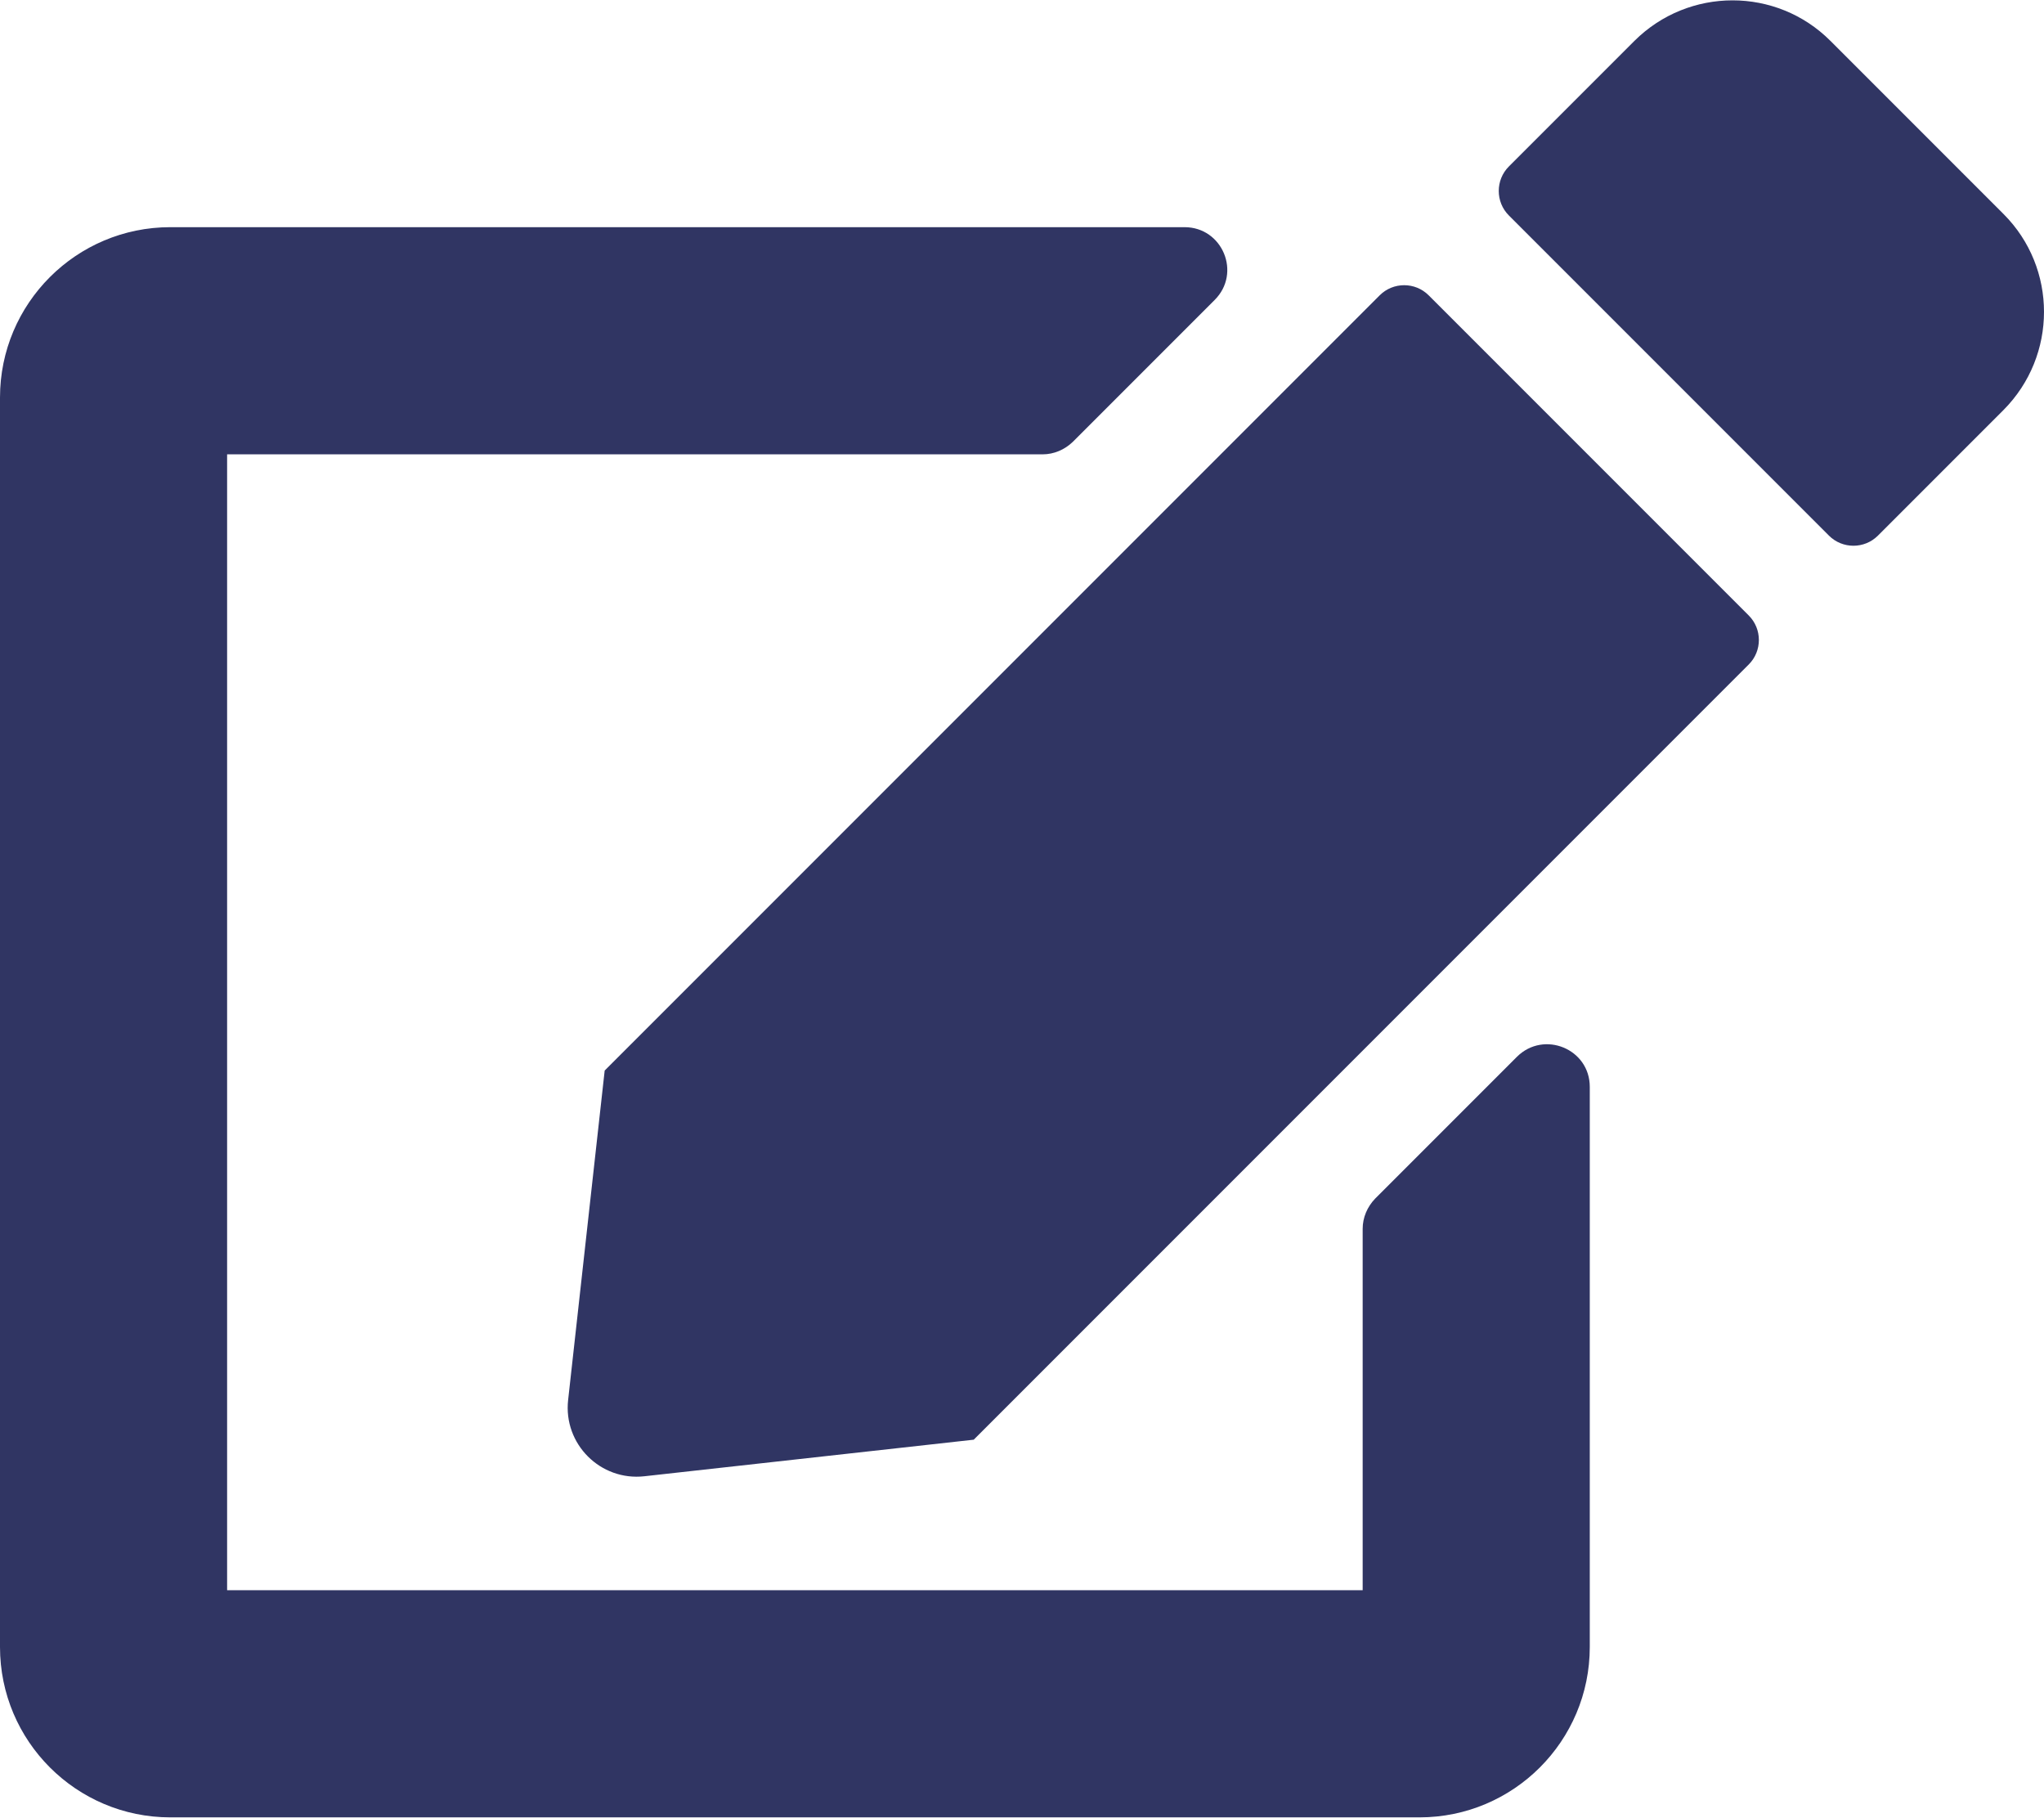
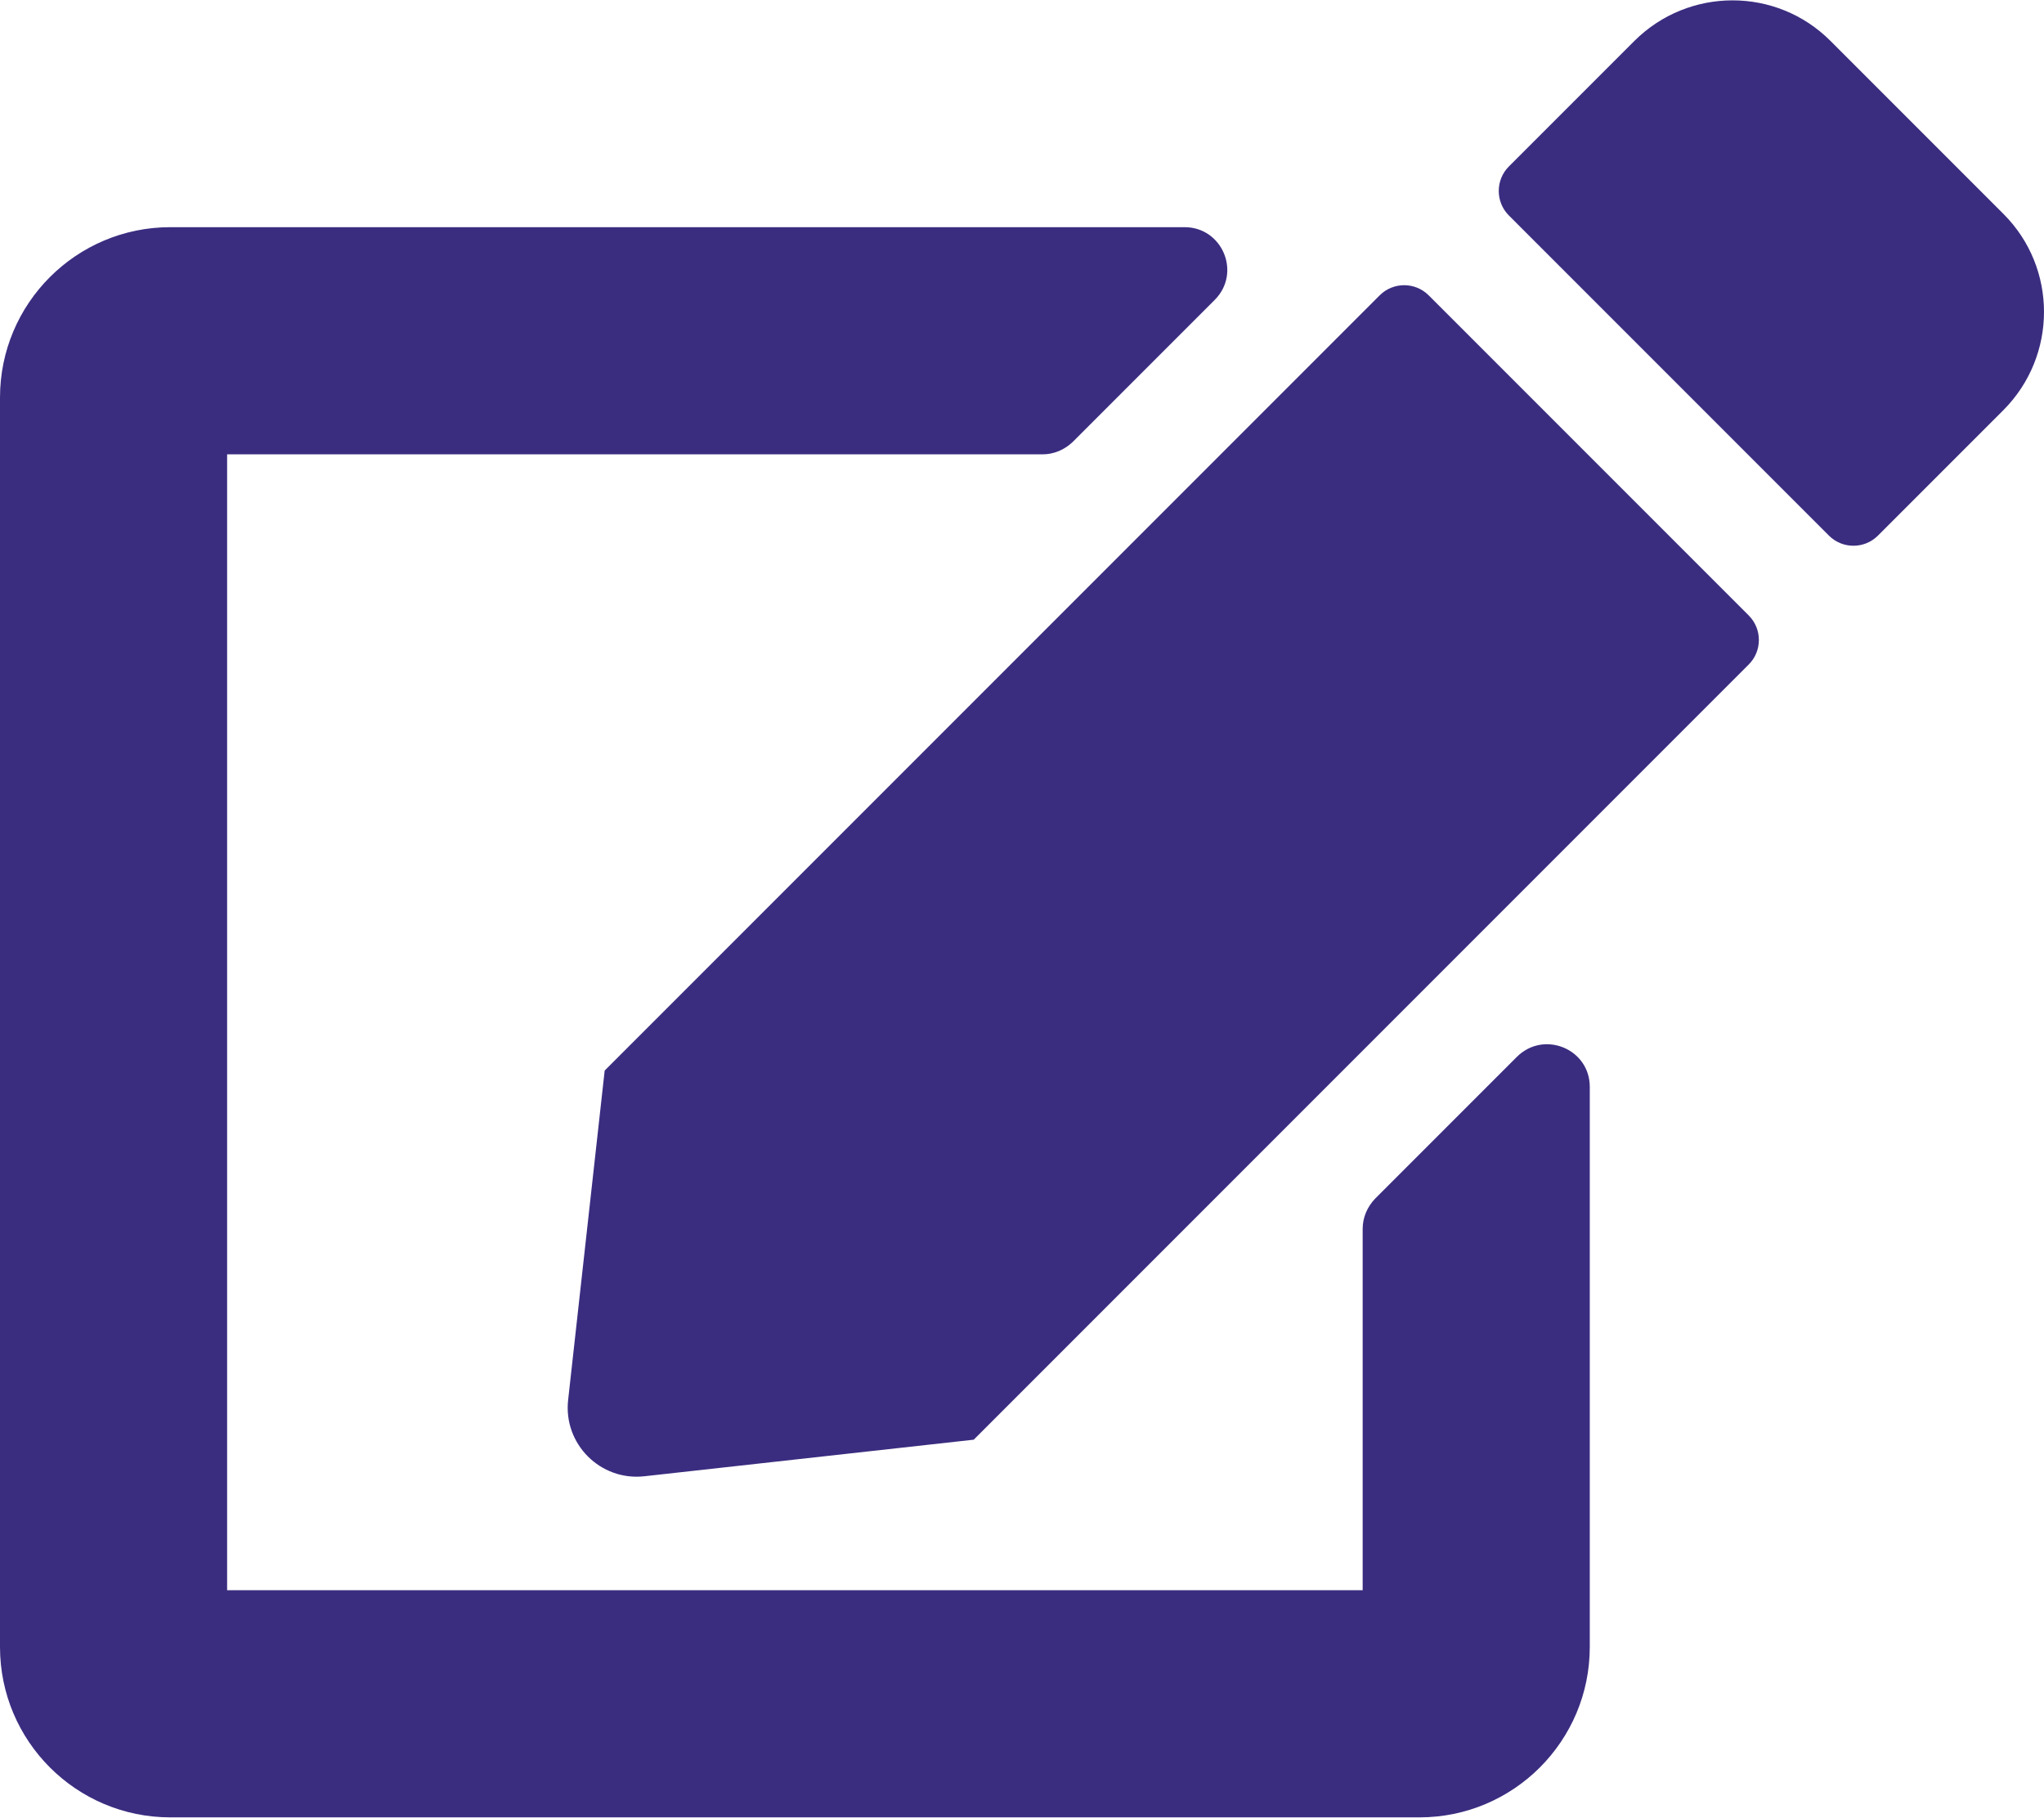
<svg xmlns="http://www.w3.org/2000/svg" viewBox="0 0 576 512">
-   <path d="M402.6 83.2l90.2 90.2c3.8 3.8 3.8 10 0 13.8L274.4 405.6l-92.8 10.3c-12.4 1.4-22.9-9.1-21.5-21.5l10.3-92.8L388.8 83.2c3.8-3.8 10-3.8 13.8 0zm162-22.9l-48.8-48.8c-15.2-15.2-39.9-15.2-55.2 0l-35.4 35.4c-3.8 3.8-3.8 10 0 13.8l90.2 90.2c3.8 3.8 10 3.8 13.8 0l35.4-35.4c15.2-15.3 15.2-40 0-55.2zM384 346.2V448H64V128h229.8c3.2 0 6.2-1.3 8.5-3.5l40-40c7.6-7.6 2.2-20.5-8.5-20.5H48C21.5 64 0 85.5 0 112v352c0 26.5 21.5 48 48 48h352c26.5 0 48-21.5 48-48V306.2c0-10.7-12.9-16-20.5-8.5l-40 40c-2.2 2.3-3.5 5.3-3.5 8.5z" fill="#303563" />
+   <path d="M402.6 83.2l90.2 90.2c3.8 3.8 3.8 10 0 13.8L274.4 405.6l-92.8 10.3c-12.4 1.4-22.9-9.1-21.5-21.5l10.3-92.8L388.8 83.2c3.8-3.8 10-3.8 13.8 0zm162-22.9l-48.8-48.8c-15.2-15.2-39.9-15.2-55.2 0l-35.4 35.4c-3.8 3.8-3.8 10 0 13.8l90.2 90.2c3.8 3.8 10 3.8 13.8 0l35.4-35.4c15.2-15.3 15.2-40 0-55.2zM384 346.2V448H64V128h229.8c3.2 0 6.2-1.3 8.5-3.5l40-40c7.6-7.6 2.2-20.5-8.5-20.5H48C21.5 64 0 85.5 0 112v352c0 26.5 21.5 48 48 48h352c26.5 0 48-21.5 48-48V306.2c0-10.7-12.9-16-20.5-8.5l-40 40c-2.2 2.3-3.5 5.3-3.5 8.5z" fill="#3a2d80" />
</svg>
